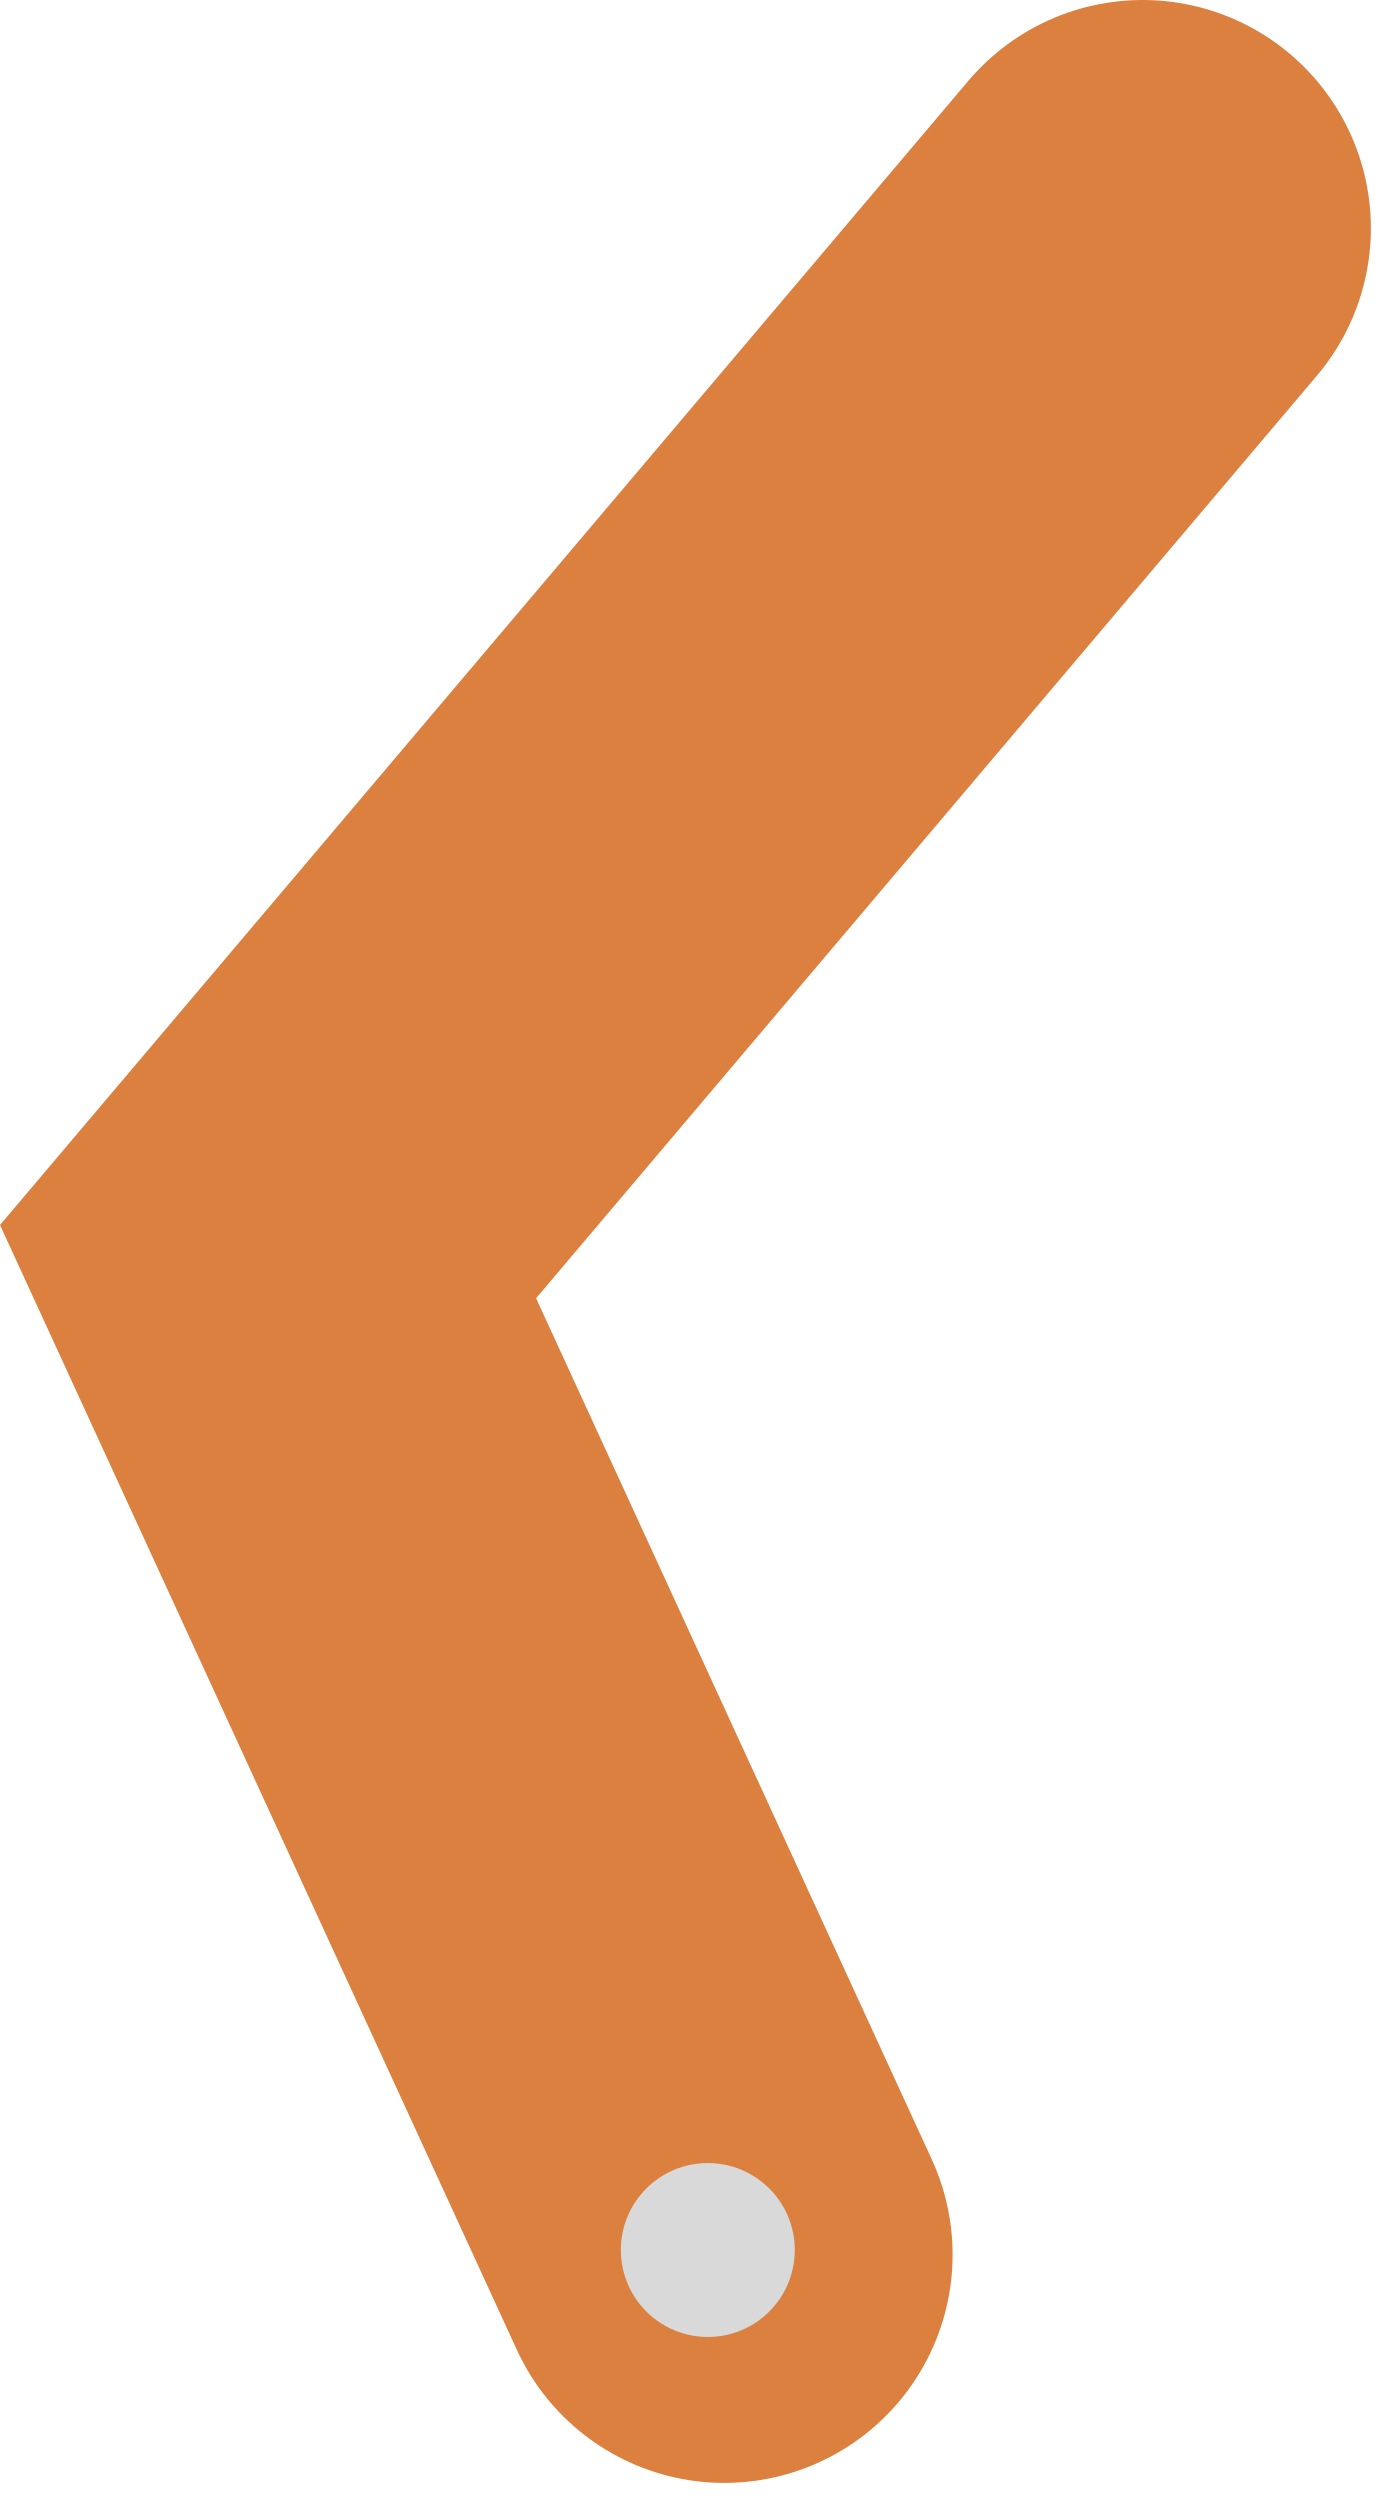
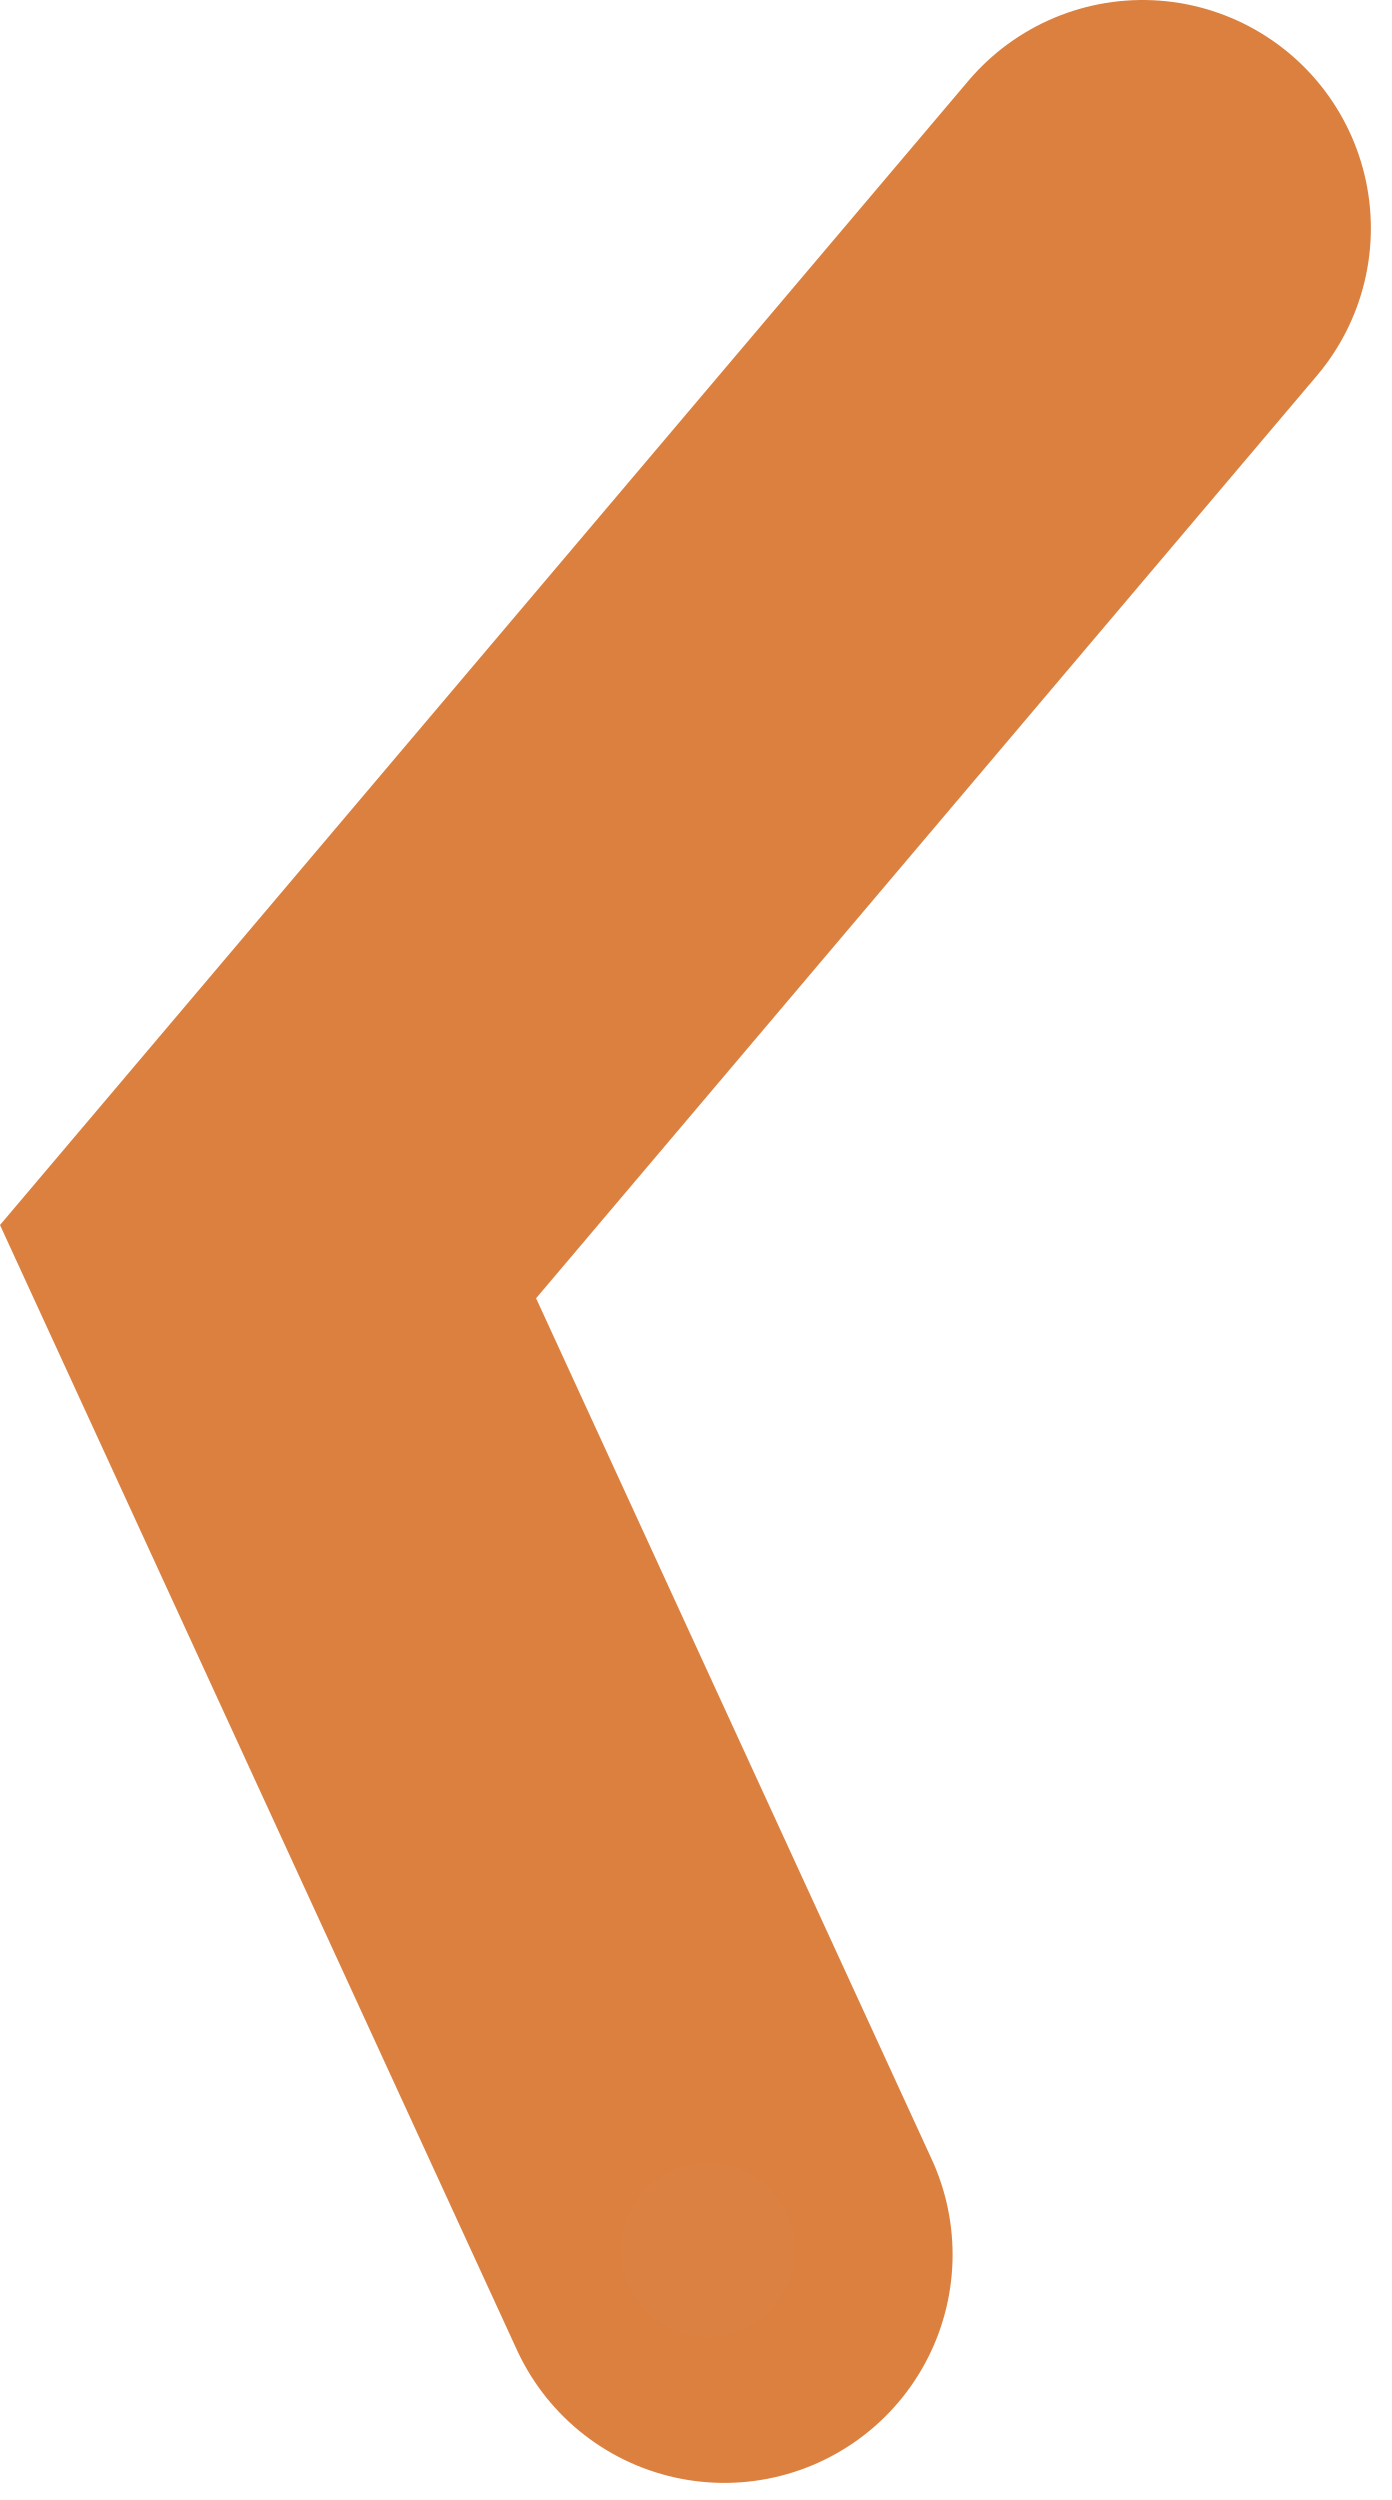
<svg xmlns="http://www.w3.org/2000/svg" width="64" height="115" viewBox="0 0 64 115" fill="none">
  <g id="centipede_leg">
    <path id="Vector 8" d="M33.319 103.713L12.33 58.035L52.56 10.5" stroke-width="21" stroke-linecap="round" stroke="#DB803F" />
    <g id="origin">
-       <circle id="_origin" cx="32.56" cy="103.5" r="4" transform="rotate(90 32.5596 103.5)" fill="#D9D9D9" />
+       <circle id="_origin" cx="32.56" cy="103.5" r="4" fill="#D9D9D9" fill-opacity="0.01" />
    </g>
  </g>
</svg>
